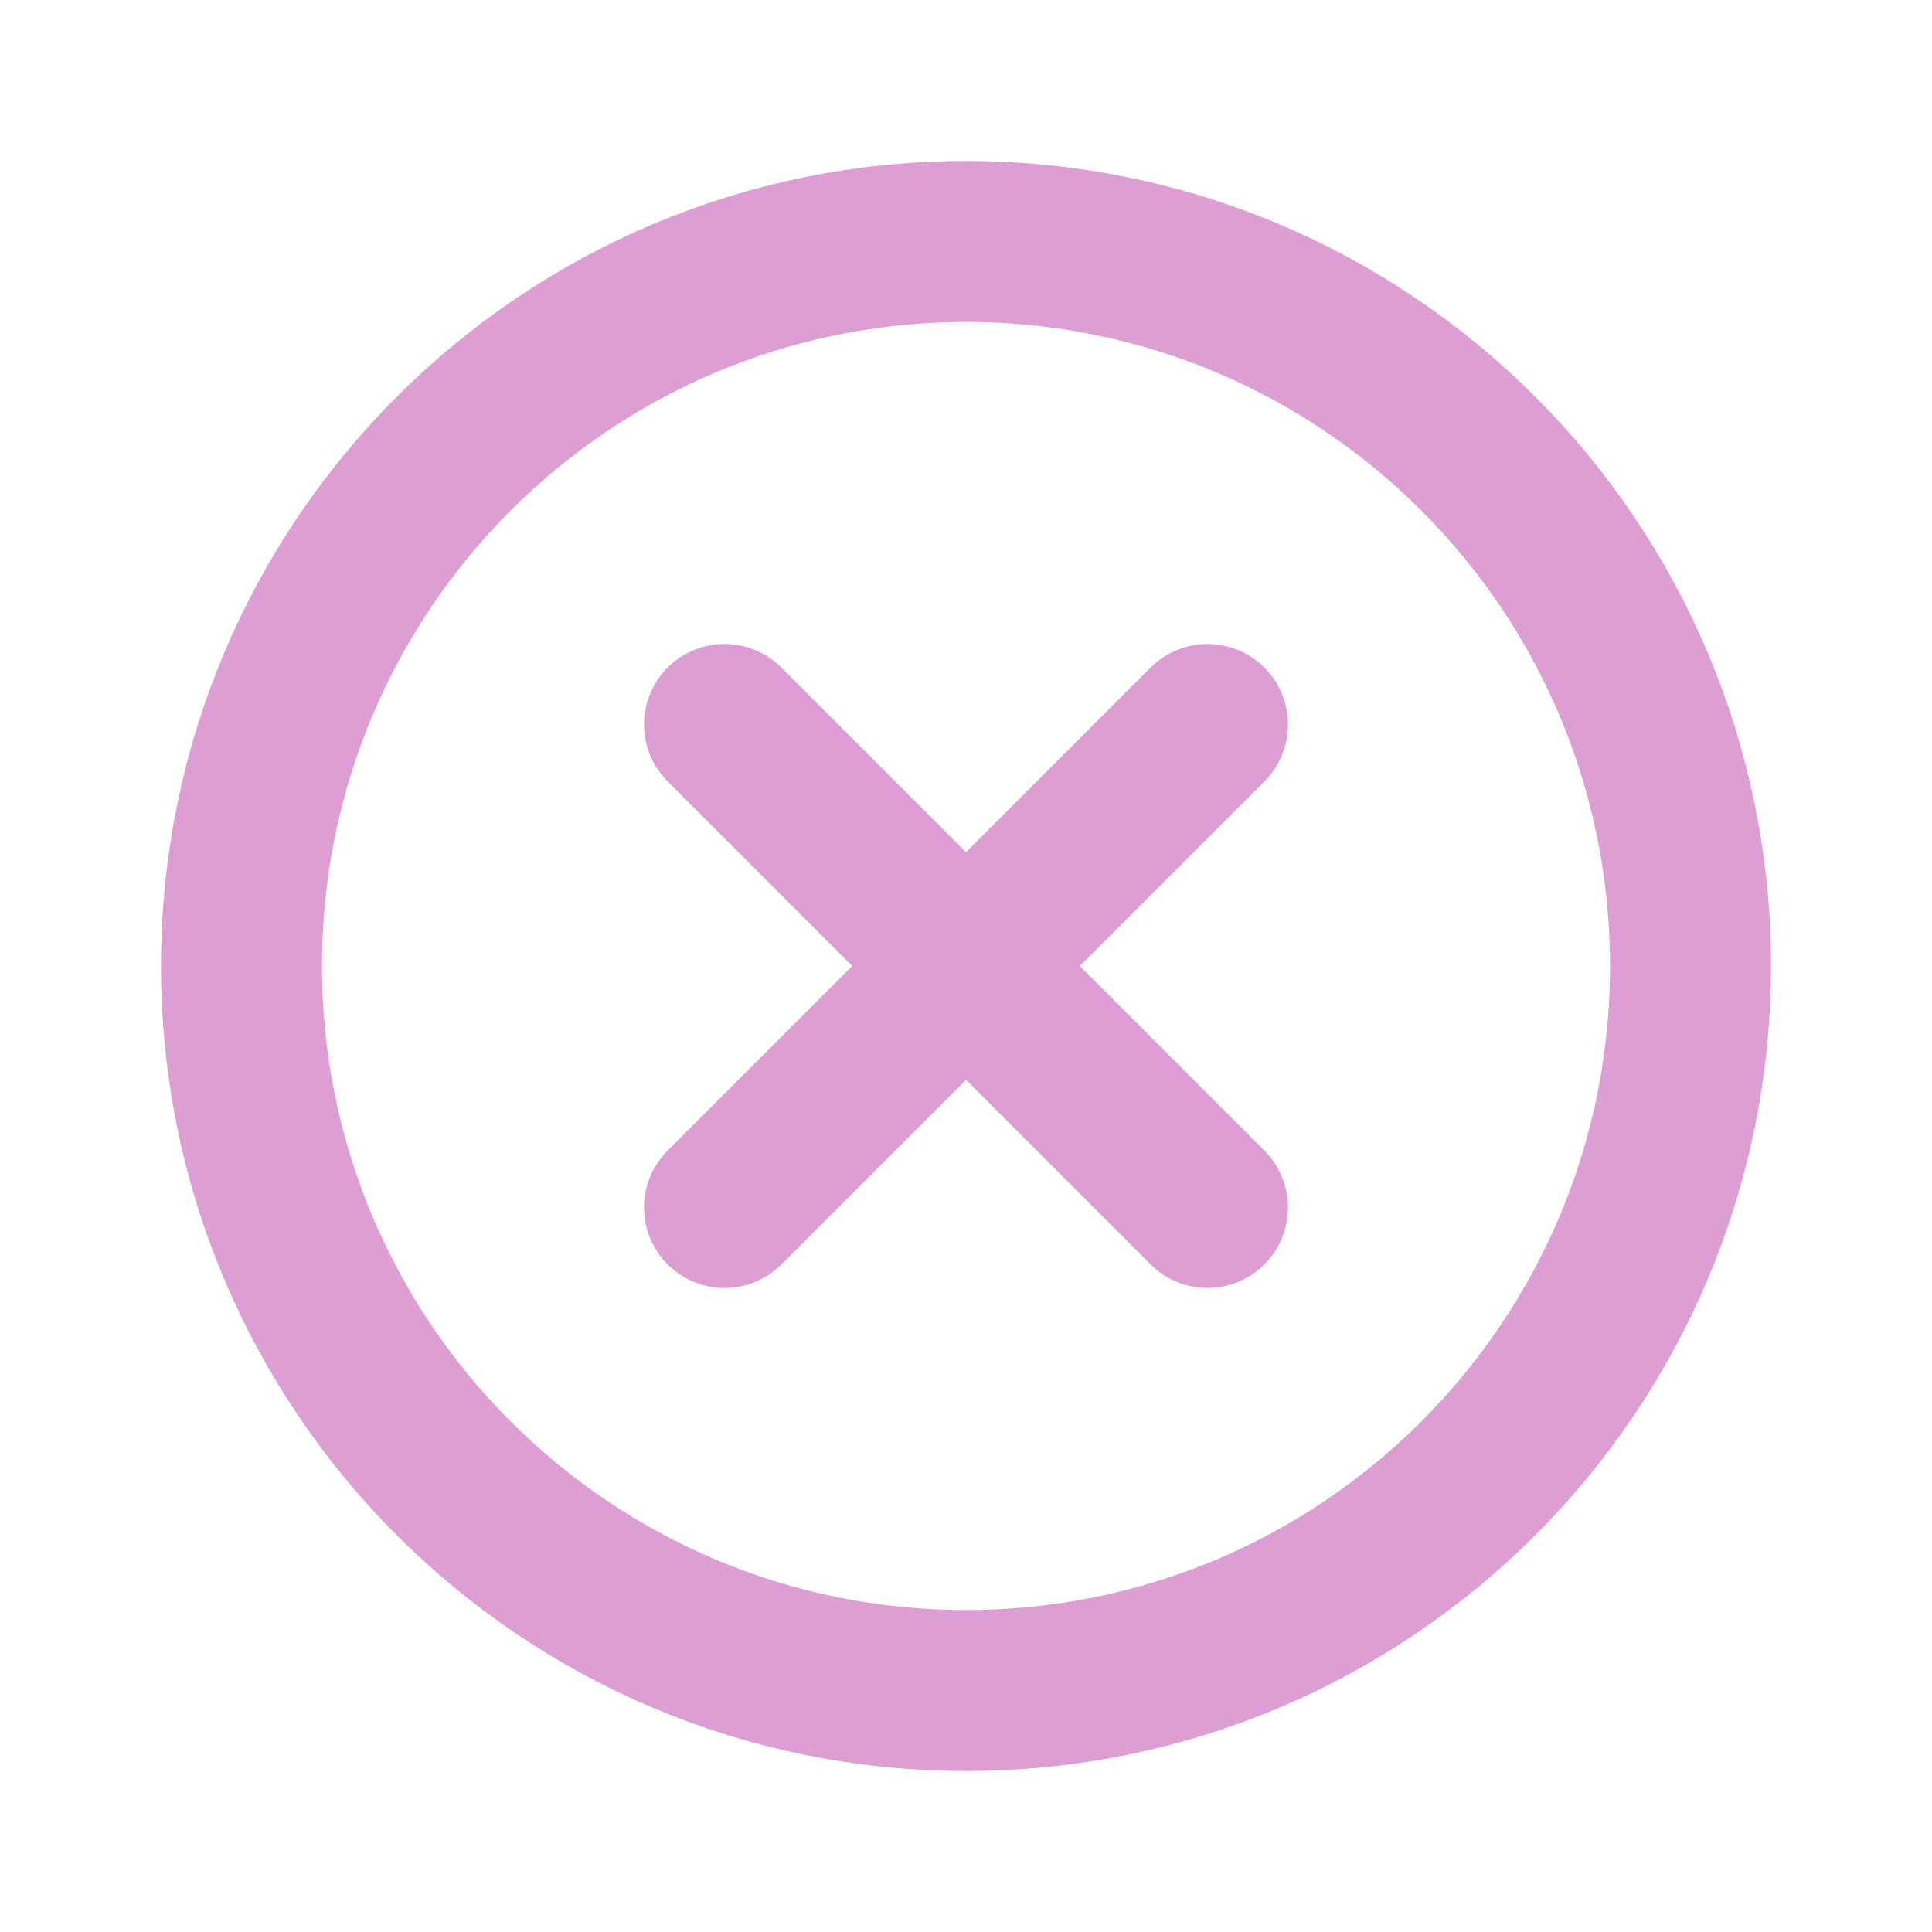
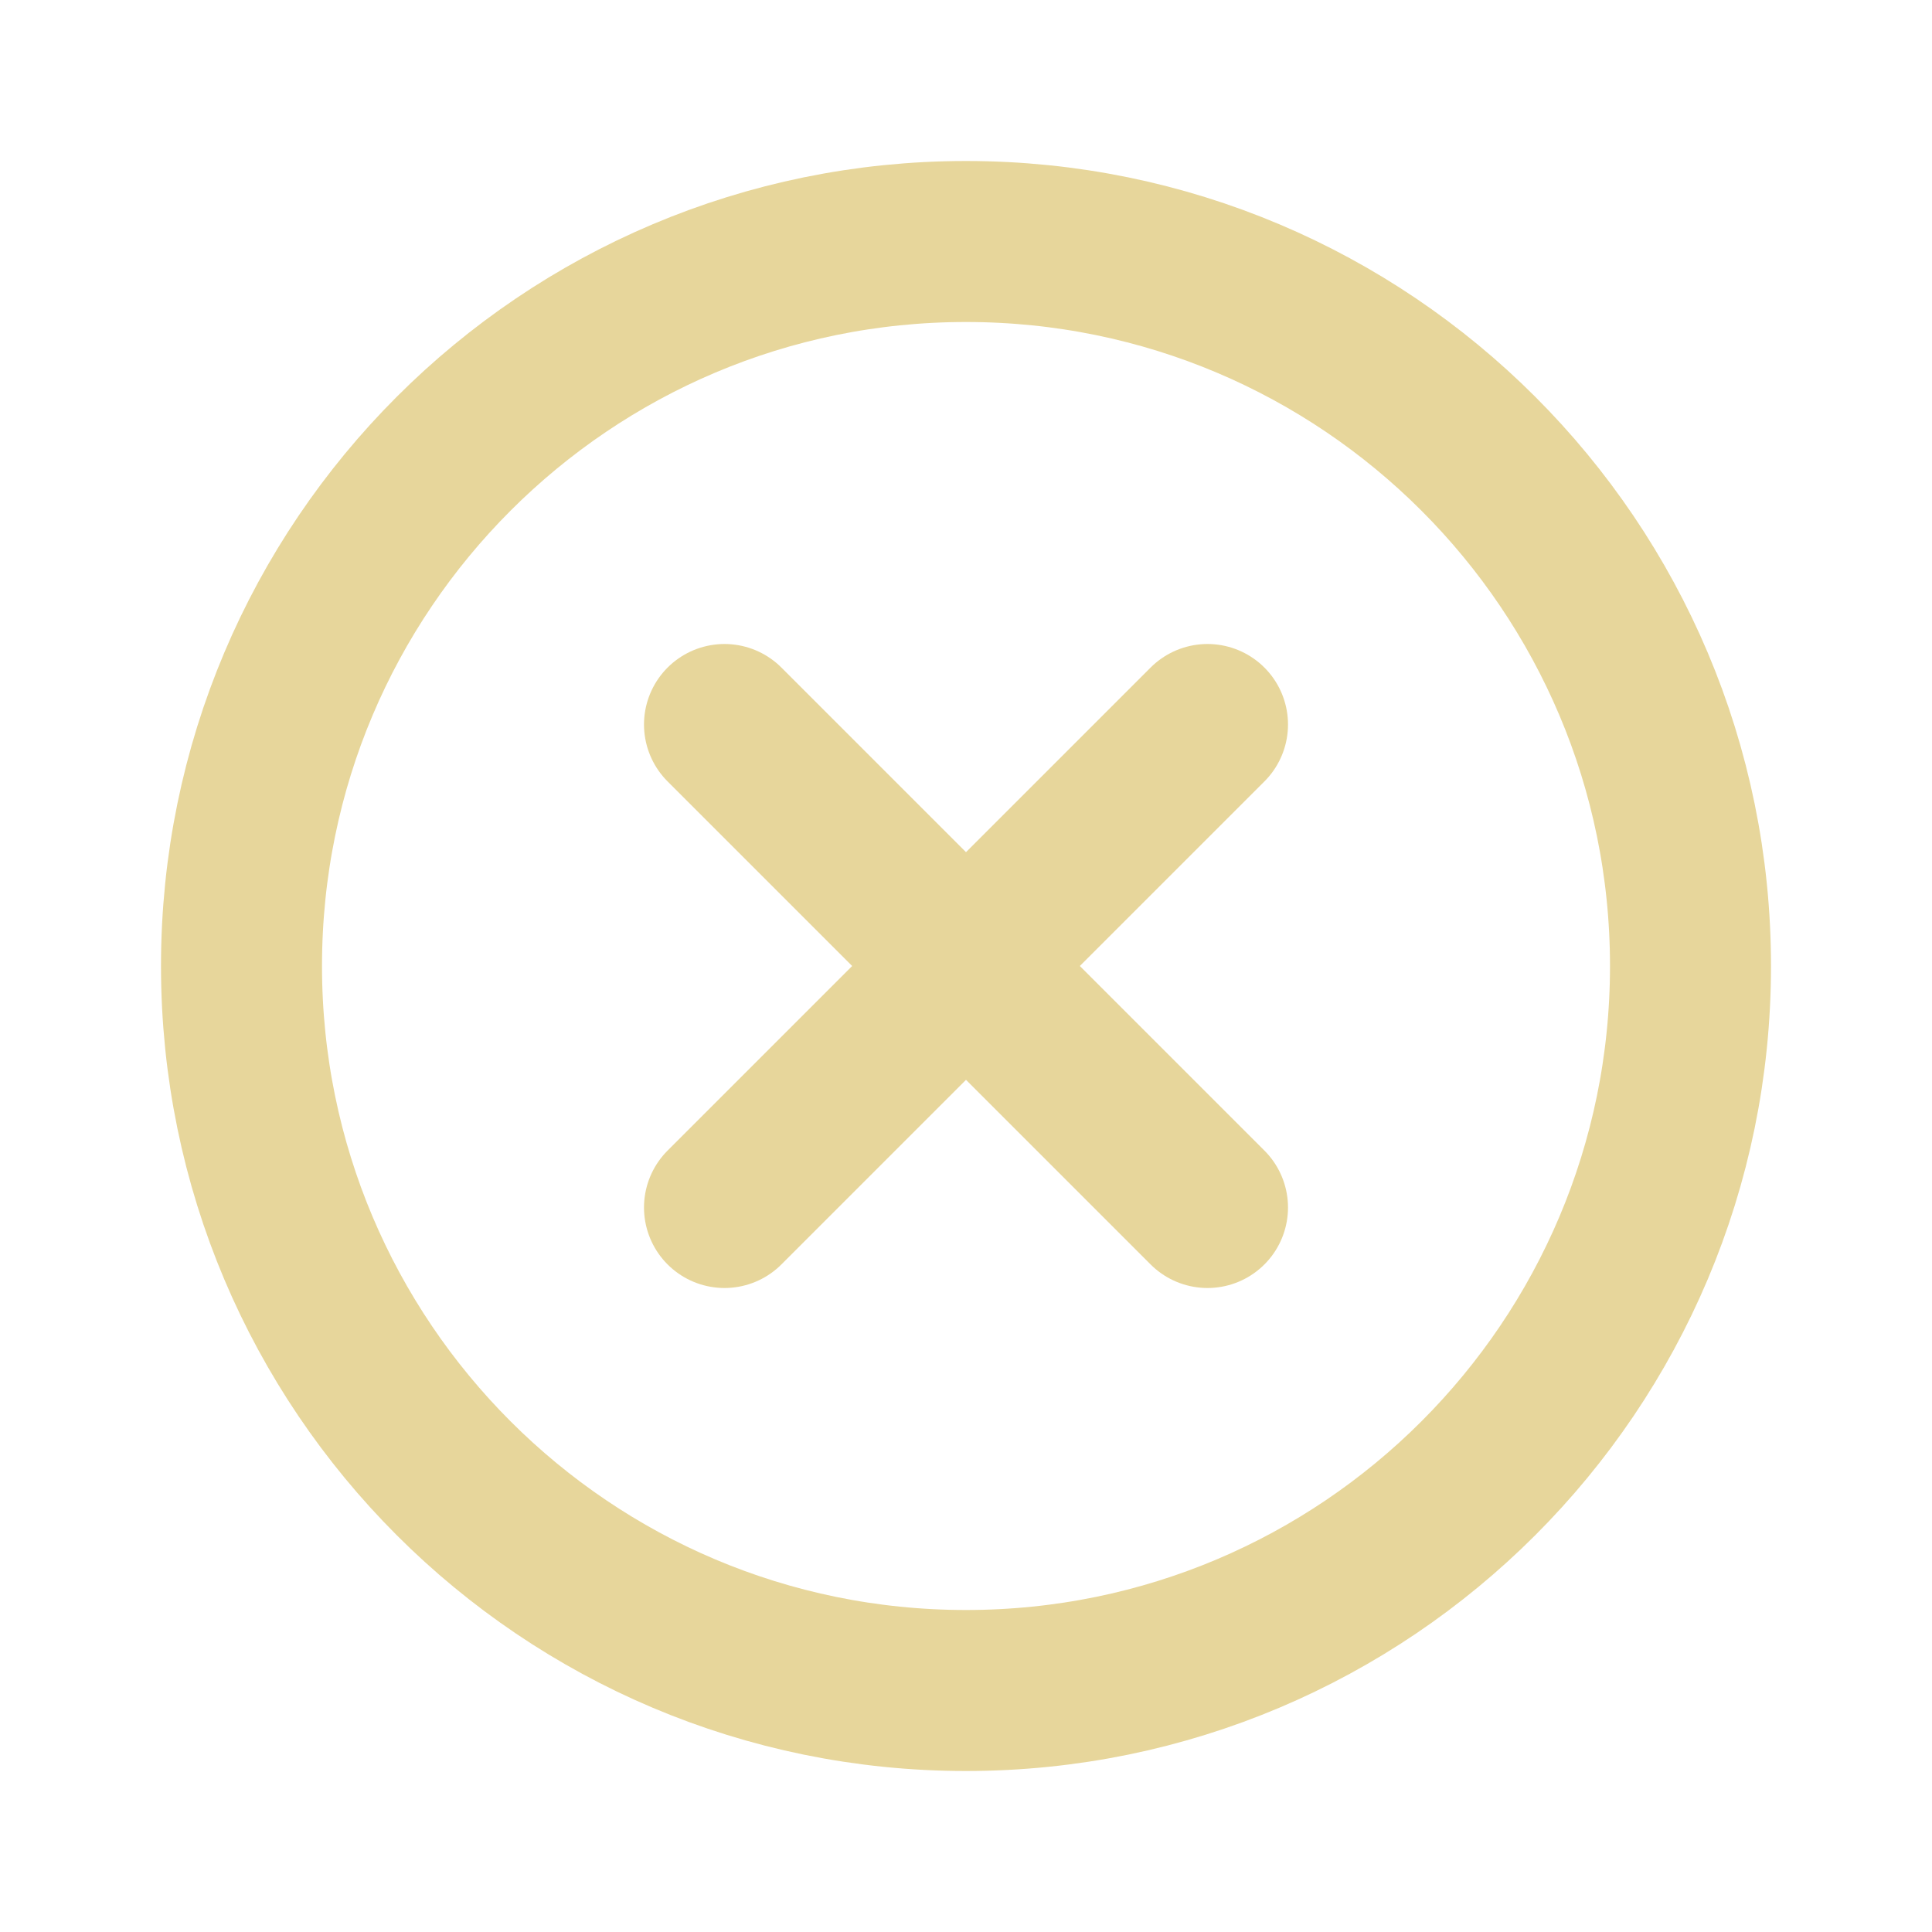
- <svg xmlns="http://www.w3.org/2000/svg" width="800px" height="800px" viewBox="0 0 24 24" fill="none">
+ <svg xmlns="http://www.w3.org/2000/svg" viewBox="0 0 24 24" fill="none">
  <g id="SVGRepo_bgCarrier" stroke-width="0" />
  <g id="SVGRepo_tracerCarrier" stroke-linecap="round" stroke-linejoin="round" />
  <g id="SVGRepo_iconCarrier">
-     <path d="M3 12C3 7.029 7.029 3 12 3C16.971 3 21 7.029 21 12C21 16.971 16.971 21 12 21C7.029 21 3 16.971 3 12Z" stroke="#DD9FD3" stroke-width="2" />
-     <path d="M9 9L15 15M15 9L9 15" stroke="#DD9FD3" stroke-width="2" stroke-linecap="round" />
+     <path d="M3 12C3 7.029 7.029 3 12 3C16.971 3 21 7.029 21 12C21 16.971 16.971 21 12 21C7.029 21 3 16.971 3 12Z" stroke="#E7D69B" stroke-width="2" />
+     <path d="M9 9L15 15M15 9L9 15" stroke="#E7D69B" stroke-width="2" stroke-linecap="round" />
  </g>
</svg>
